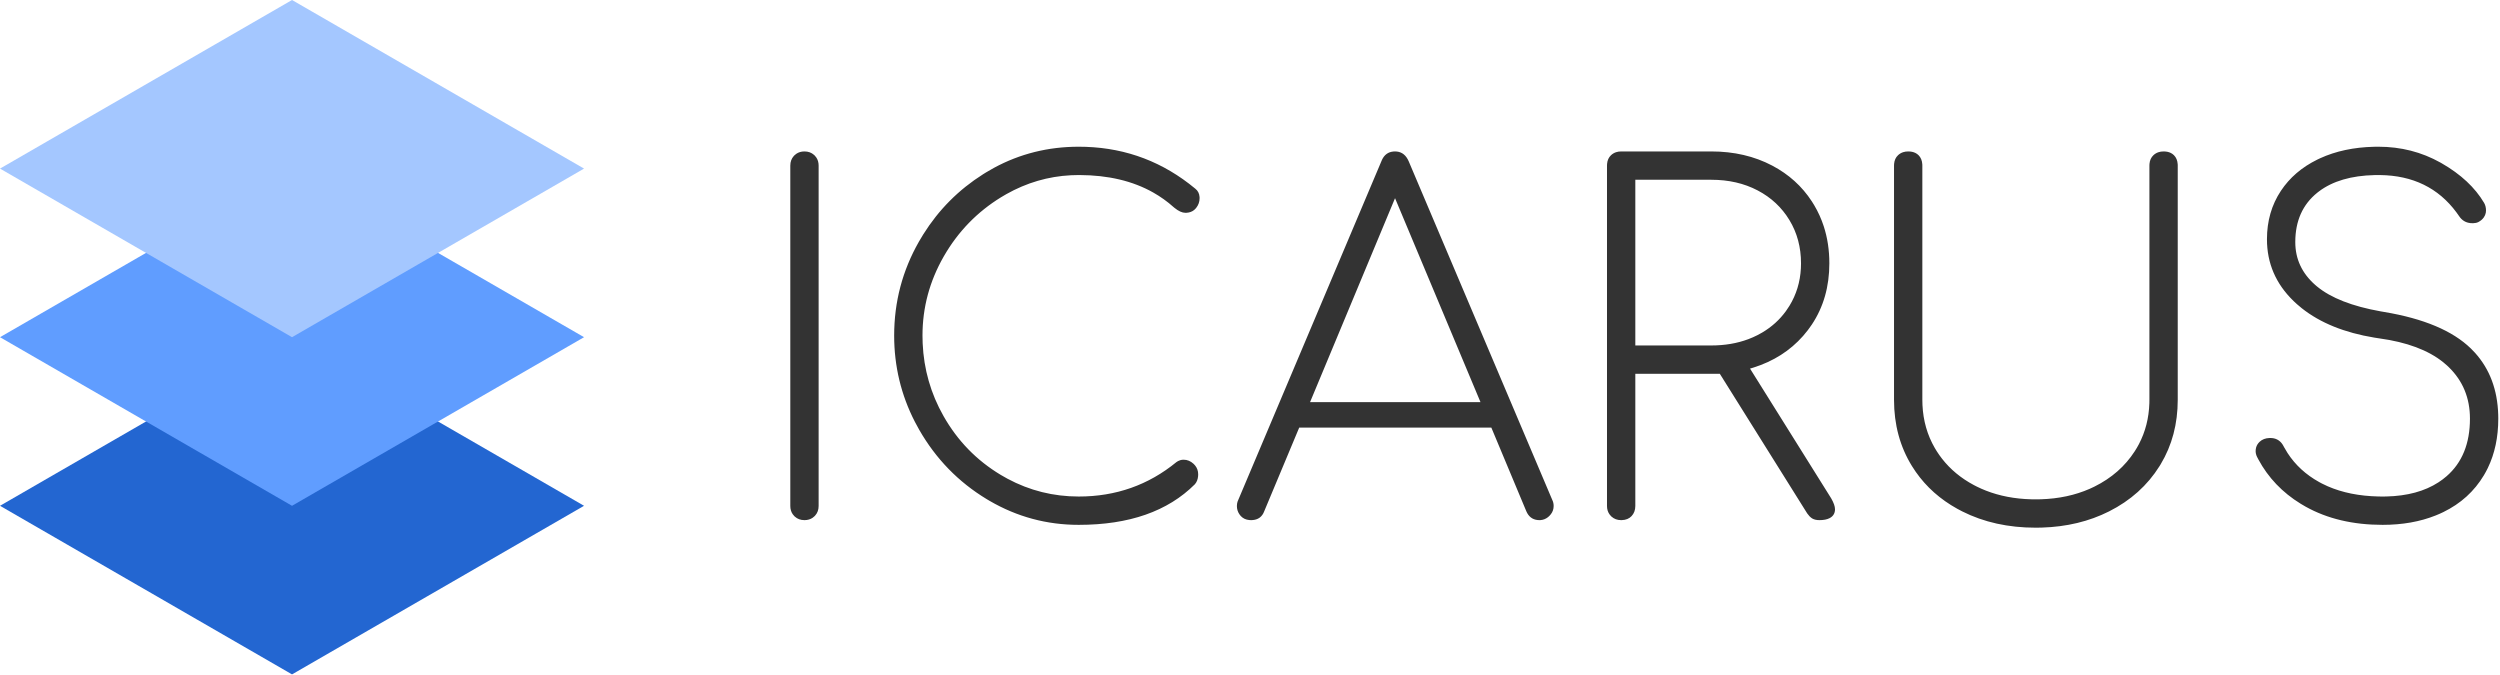
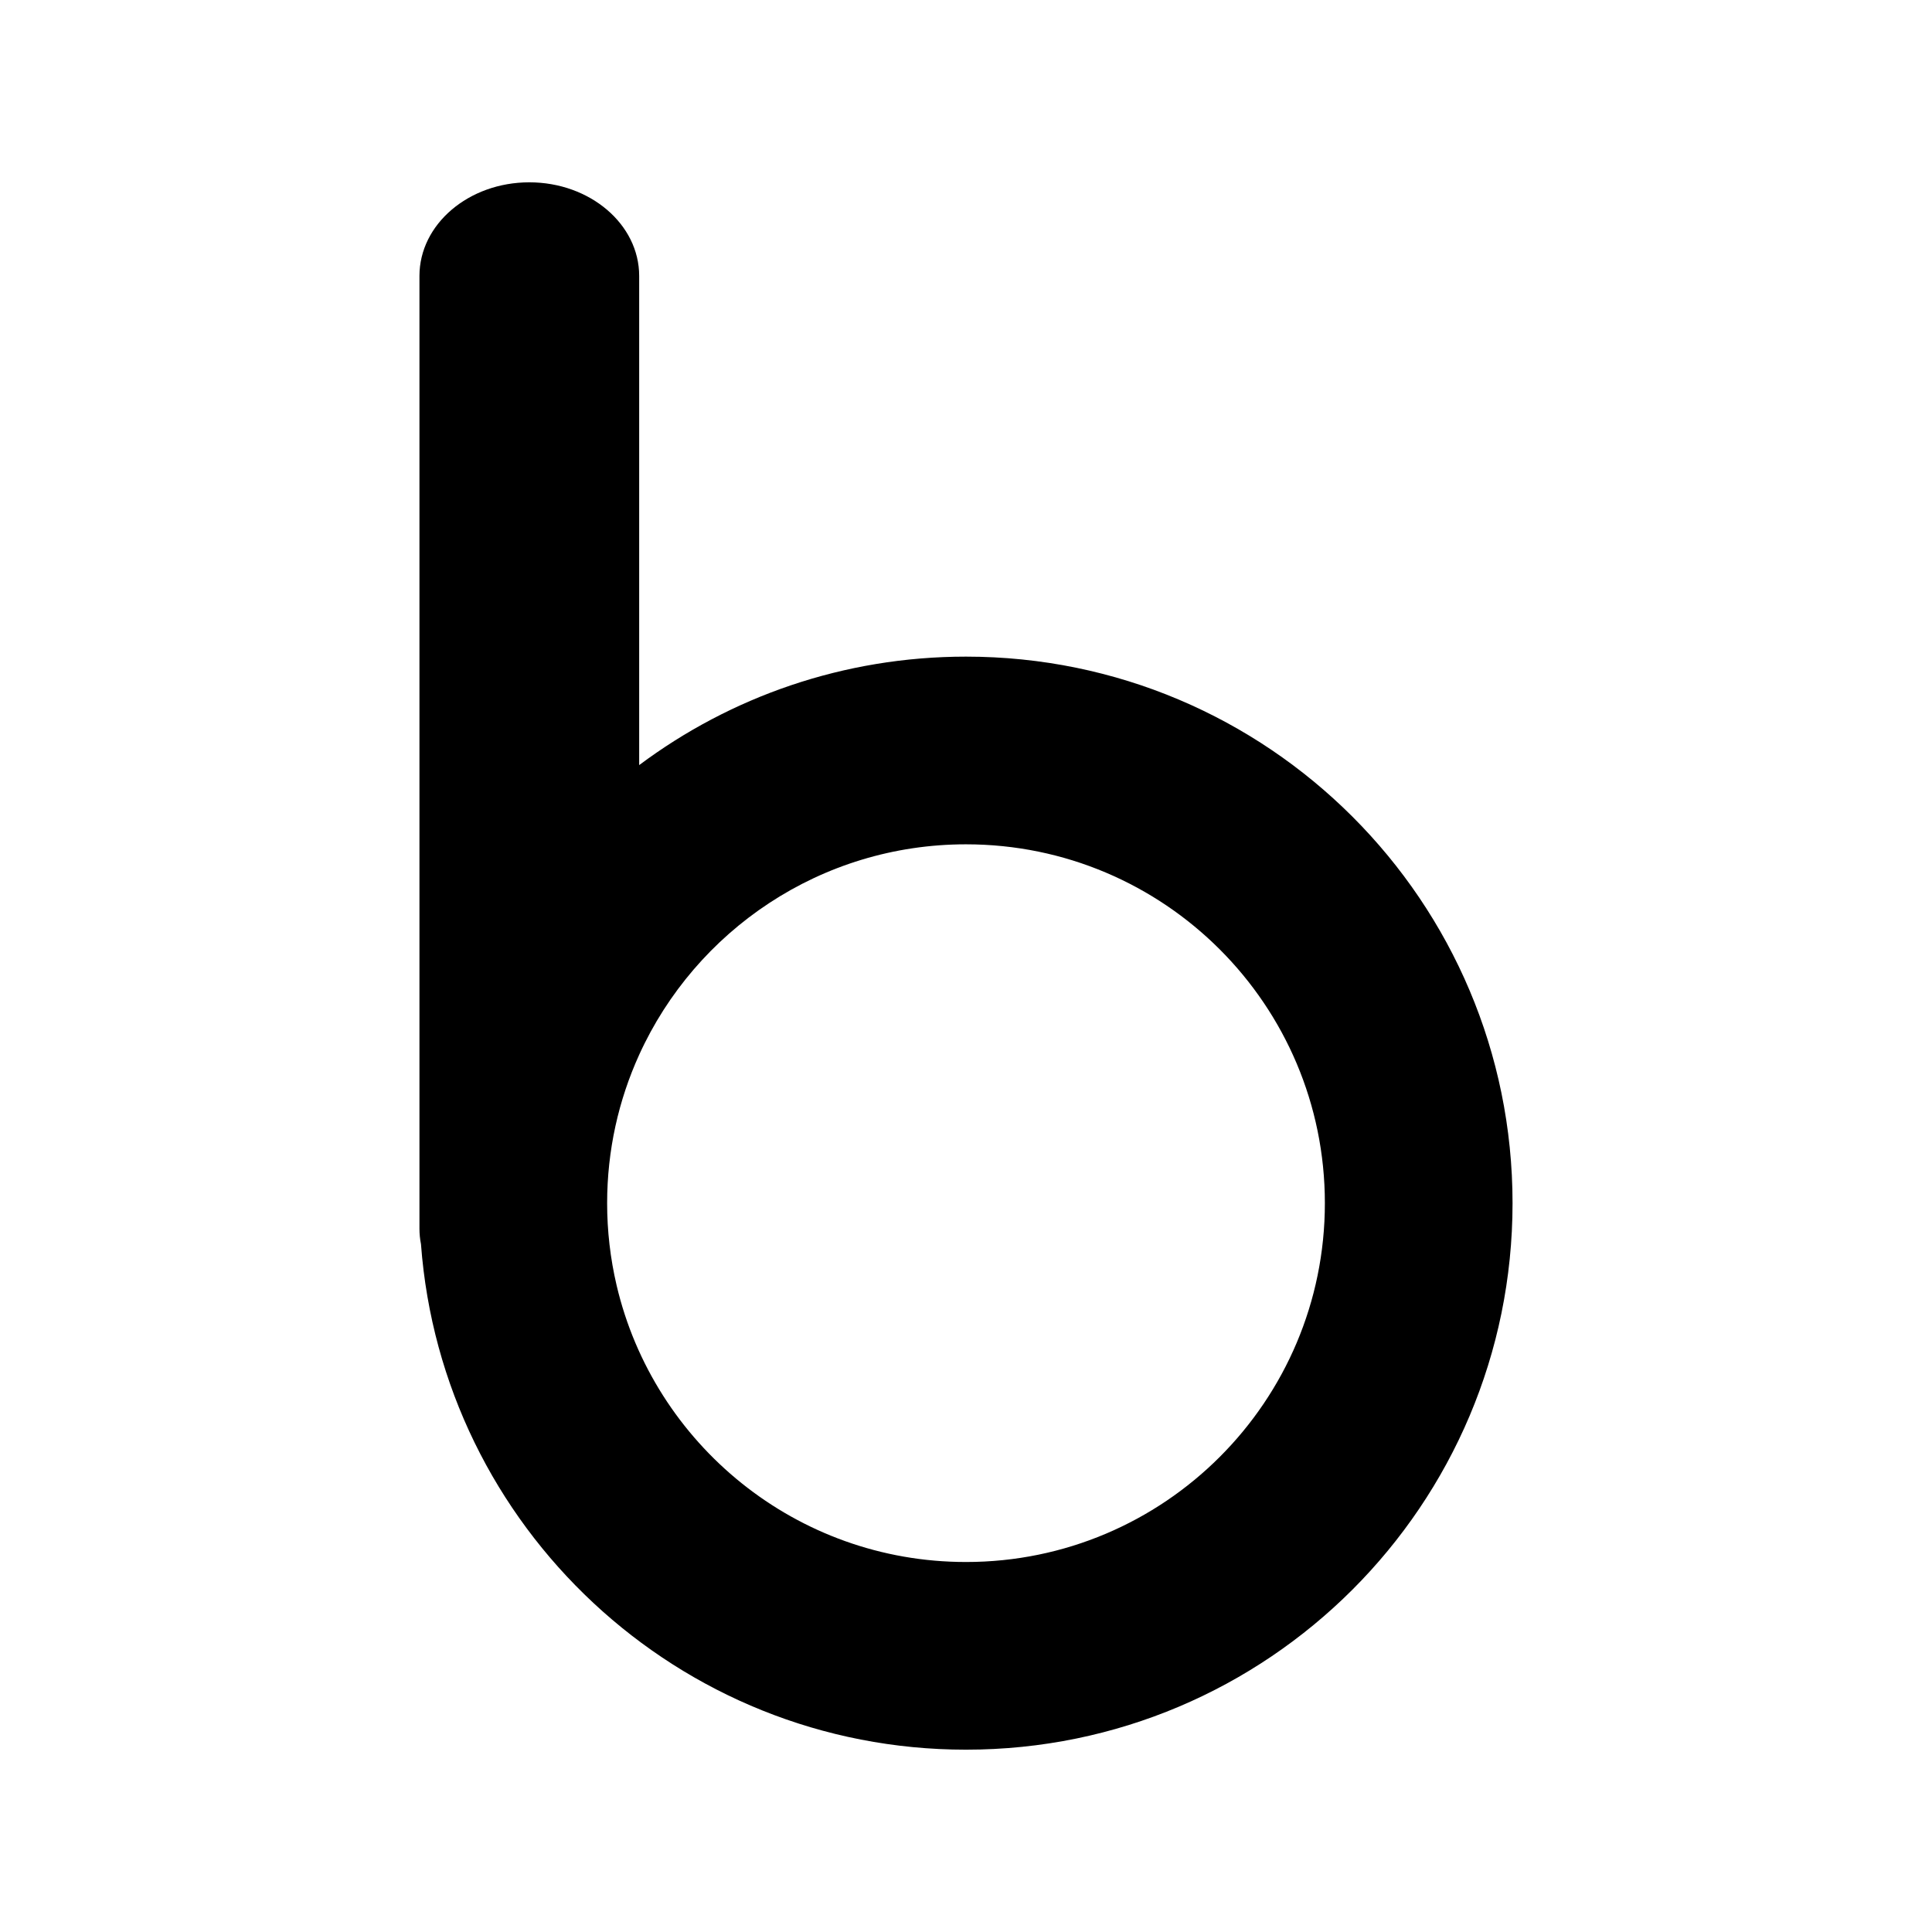
- <svg xmlns="http://www.w3.org/2000/svg" version="1.1" width="949" height="256" viewbox="0 0 949 256">
-   <path fill="#2366d1" d="M110.851 128L221.703 192L110.851 256L0 192Z" />
-   <path fill="#609dff" d="M110.851 64L221.703 128L110.851 192L0 128Z" />
-   <path fill="#a4c7ff" d="M110.851 0L221.703 64L110.851 128L0 64Z" />
-   <g transform="translate(300, 55.695), scale(0.7)" fill="#333">
-     <path d="M 613.888 10.24 L 613.888 137.216 A 60.705 60.705 0 0 0 613.954 140.055 Q 614.553 152.847 620.602 163.316 A 50.135 50.135 0 0 0 621.696 165.12 A 51.598 51.598 0 0 0 624.562 169.185 Q 631.357 177.897 641.762 183.449 A 63.11 63.11 0 0 0 643.456 184.32 A 61.649 61.649 0 0 0 648.369 186.492 Q 659.467 190.833 672.846 191.198 A 90.809 90.809 0 0 0 675.328 191.232 A 90.563 90.563 0 0 0 678.104 191.19 Q 692.78 190.74 704.7 185.489 A 61.259 61.259 0 0 0 707.2 184.32 Q 721.152 177.408 729.088 165.12 A 49.502 49.502 0 0 0 731.322 161.299 Q 736.63 151.203 736.997 139.036 A 60.335 60.335 0 0 0 737.024 137.216 L 737.024 10.24 A 10.857 10.857 0 0 1 737.062 9.315 Q 737.313 6.384 739.2 4.608 A 7.256 7.256 0 0 1 741.925 2.981 Q 743.196 2.56 744.704 2.56 Q 746.956 2.56 748.602 3.369 A 6.472 6.472 0 0 1 750.336 4.608 Q 752.167 6.439 752.361 9.499 A 11.729 11.729 0 0 1 752.384 10.24 L 752.384 137.216 Q 752.384 156.807 743.135 172.194 A 64.077 64.077 0 0 1 742.528 173.184 Q 732.672 188.928 715.136 197.76 Q 698.912 205.931 678.635 206.543 A 109.71 109.71 0 0 1 675.328 206.592 Q 653.056 206.592 635.52 197.76 A 77.835 77.835 0 0 1 632.828 196.338 Q 618.963 188.661 610.337 176.346 A 65.778 65.778 0 0 1 608.256 173.184 Q 598.528 157.44 598.528 137.216 L 598.528 10.24 A 10.857 10.857 0 0 1 598.566 9.315 Q 598.817 6.384 600.704 4.608 A 7.256 7.256 0 0 1 603.429 2.981 Q 604.7 2.56 606.208 2.56 Q 608.46 2.56 610.106 3.369 A 6.472 6.472 0 0 1 611.84 4.608 Q 613.671 6.439 613.865 9.499 A 11.729 11.729 0 0 1 613.888 10.24 Z M 895.488 8.96 A 69.507 69.507 0 0 0 894.88 8.615 Q 879.509 0 861.184 0 A 100.005 100.005 0 0 0 858.79 0.028 Q 842.342 0.422 829.568 6.272 A 61.75 61.75 0 0 0 828.078 6.979 Q 815.456 13.172 808.32 23.936 Q 800.768 35.328 800.768 50.176 Q 800.768 69.697 815.175 83.659 A 59.222 59.222 0 0 0 817.024 85.376 A 60.63 60.63 0 0 0 819.68 87.606 Q 834.727 99.526 859.059 103.529 A 133.91 133.91 0 0 0 861.696 103.936 Q 884.116 107.004 896.419 116.925 A 41.61 41.61 0 0 1 898.432 118.656 A 43.592 43.592 0 0 1 899.28 119.455 Q 910.848 130.653 910.848 147.456 Q 910.848 167.68 898.176 178.688 A 39.281 39.281 0 0 1 893.72 182.034 Q 882.522 189.266 865.531 189.672 A 85.481 85.481 0 0 1 863.488 189.696 A 102.18 102.18 0 0 1 861.3 189.673 Q 845.567 189.336 833.654 184.112 A 55.097 55.097 0 0 1 830.592 182.656 A 56.619 56.619 0 0 1 829.066 181.842 Q 818.274 175.871 811.94 166.114 A 47.528 47.528 0 0 1 809.984 162.816 A 12.115 12.115 0 0 0 809.808 162.46 Q 807.734 158.428 803.571 158.002 A 9.942 9.942 0 0 0 802.56 157.952 A 12.194 12.194 0 0 0 802.217 157.957 Q 798.871 158.051 796.8 160 A 7.449 7.449 0 0 0 796.119 160.731 Q 794.934 162.191 794.688 164.094 A 8.003 8.003 0 0 0 794.624 165.12 A 6.218 6.218 0 0 0 794.708 166.137 Q 794.803 166.708 795.004 167.28 A 7.895 7.895 0 0 0 795.392 168.192 A 65.044 65.044 0 0 0 796.099 169.546 Q 804.091 184.419 819.055 193.615 A 74.4 74.4 0 0 0 821.76 195.2 Q 839.424 205.056 863.488 205.056 Q 879.548 205.056 892.299 199.951 A 62.036 62.036 0 0 0 896.384 198.144 Q 910.592 191.232 918.4 178.176 A 51.186 51.186 0 0 0 920.533 174.225 Q 926.208 162.515 926.208 147.456 A 72.811 72.811 0 0 0 926.178 145.354 Q 925.592 125.061 913.589 111.755 A 49.8 49.8 0 0 0 911.36 109.44 Q 896.512 94.976 864.256 89.6 A 157.882 157.882 0 0 1 862.446 89.288 Q 839.242 85.142 827.904 75.776 A 41.218 41.218 0 0 1 826.977 74.987 Q 816.128 65.472 816.128 51.712 A 49.293 49.293 0 0 1 816.128 51.578 Q 816.175 34.522 828.032 24.96 A 35.234 35.234 0 0 1 828.891 24.289 Q 840.118 15.794 859.213 15.381 A 91.194 91.194 0 0 1 861.184 15.36 A 73.044 73.044 0 0 1 862.037 15.365 Q 888.747 15.677 903.514 35.593 A 59.37 59.37 0 0 1 904.96 37.632 Q 907.22 41.022 911.076 41.419 A 10.261 10.261 0 0 0 912.128 41.472 A 14.543 14.543 0 0 0 912.743 41.459 Q 914.336 41.392 915.2 40.96 A 10.655 10.655 0 0 0 915.336 40.891 Q 916.348 40.366 917.135 39.681 A 7.607 7.607 0 0 0 918.4 38.272 Q 919.197 37.122 919.442 35.787 A 6.761 6.761 0 0 0 919.552 34.56 Q 919.552 32.256 918.528 30.464 Q 911.104 17.92 895.488 8.96 Z M 160.311 0.068 A 110.648 110.648 0 0 0 156.416 0 Q 131.565 0 110.402 11.483 A 99.343 99.343 0 0 0 106.112 13.952 A 109.009 109.009 0 0 0 104.543 14.926 Q 84.677 27.489 72.14 47.479 A 111.393 111.393 0 0 0 69.76 51.456 Q 56.32 75.008 56.32 102.4 Q 56.32 127.331 67.56 149.187 A 107.592 107.592 0 0 0 69.888 153.472 Q 83.456 177.152 106.496 191.104 A 103.444 103.444 0 0 0 108.082 192.045 Q 130.459 205.056 156.416 205.056 Q 197.376 205.056 219.392 183.04 Q 220.918 181.296 221.145 178.624 A 11.364 11.364 0 0 0 221.184 177.664 Q 221.184 174.906 219.514 172.852 A 8.614 8.614 0 0 0 218.752 172.032 A 10.501 10.501 0 0 0 218.638 171.925 Q 216.248 169.728 213.248 169.728 A 6.244 6.244 0 0 0 211.549 169.961 Q 210.906 170.141 210.291 170.463 A 7.508 7.508 0 0 0 209.408 171.008 Q 186.624 189.696 156.416 189.696 Q 135.765 189.696 117.743 180.022 A 87.237 87.237 0 0 1 114.048 177.92 Q 94.464 166.144 83.072 146.048 Q 72.704 127.758 71.772 106.604 A 95.549 95.549 0 0 1 71.68 102.4 Q 71.68 79.616 83.2 59.52 A 97.348 97.348 0 0 1 83.35 59.26 Q 94.847 39.346 114.304 27.392 A 88.056 88.056 0 0 1 117.155 25.713 Q 133.663 16.406 152.218 15.466 A 82.911 82.911 0 0 1 156.416 15.36 A 117.212 117.212 0 0 1 156.817 15.361 Q 180.184 15.441 196.829 24.848 A 63.01 63.01 0 0 1 207.872 32.768 A 23.034 23.034 0 0 0 208.339 33.158 Q 211.641 35.84 214.272 35.84 A 9.974 9.974 0 0 0 214.911 35.82 Q 217.343 35.664 219.009 34.296 A 6.873 6.873 0 0 0 219.904 33.408 A 9.994 9.994 0 0 0 220.133 33.126 Q 221.952 30.799 221.952 27.904 A 8.988 8.988 0 0 0 221.929 27.259 Q 221.724 24.398 219.648 22.784 A 110.881 110.881 0 0 0 219.543 22.697 Q 193.686 1.244 160.311 0.068 Z M 551.168 198.4 L 504.064 123.136 L 499.456 123.136 L 458.24 123.136 L 458.24 194.816 Q 458.24 198.144 456.192 200.32 Q 454.232 202.403 450.865 202.492 A 11.487 11.487 0 0 1 450.56 202.496 Q 447.452 202.496 445.349 200.598 A 7.871 7.871 0 0 1 445.056 200.32 A 7.525 7.525 0 0 1 444.182 199.275 Q 442.889 197.403 442.88 194.85 A 10.179 10.179 0 0 1 442.88 194.816 L 442.88 10.24 A 10.857 10.857 0 0 1 442.918 9.315 Q 443.169 6.384 445.056 4.608 A 7.256 7.256 0 0 1 447.781 2.981 Q 449.052 2.56 450.56 2.56 L 499.456 2.56 Q 517.888 2.56 532.48 10.24 Q 545.954 17.332 553.971 29.662 A 58.968 58.968 0 0 1 555.264 31.744 A 56.737 56.737 0 0 1 560.414 43.13 Q 563.456 52.468 563.456 63.232 Q 563.456 82.2 553.946 96.465 A 56.692 56.692 0 0 1 551.808 99.456 A 58.849 58.849 0 0 1 549.212 102.618 Q 538.621 114.637 522.253 119.779 A 72.195 72.195 0 0 1 520.448 120.32 L 564.48 190.72 Q 566.528 194.304 566.528 196.608 A 6.599 6.599 0 0 1 566.478 197.436 Q 566.253 199.208 565.035 200.395 A 5.625 5.625 0 0 1 564.352 200.96 A 6.473 6.473 0 0 1 563.547 201.443 Q 561.472 202.496 558.08 202.496 Q 555.751 202.496 554.27 201.649 A 4.911 4.911 0 0 1 553.984 201.472 Q 552.654 200.585 551.515 198.93 A 14.447 14.447 0 0 1 551.168 198.4 Z M 399.104 197.632 L 380.16 152.32 L 275.968 152.32 L 257.024 197.632 Q 255.324 202.248 250.396 202.483 A 11.297 11.297 0 0 1 249.856 202.496 A 10.258 10.258 0 0 1 248.931 202.455 Q 246.143 202.203 244.4 200.383 A 6.997 6.997 0 0 1 244.224 200.192 A 8.678 8.678 0 0 1 243.477 199.224 Q 242.176 197.264 242.176 194.816 A 7.805 7.805 0 0 1 242.282 193.521 A 7.181 7.181 0 0 1 242.944 191.488 L 320.512 7.936 A 12.196 12.196 0 0 1 320.852 7.129 Q 322.805 2.936 327.14 2.591 A 10.038 10.038 0 0 1 327.936 2.56 A 9.004 9.004 0 0 1 328.947 2.615 Q 333.29 3.106 335.36 7.936 L 413.184 191.488 Q 413.952 193.024 413.952 194.816 A 7.64 7.64 0 0 1 413.846 196.101 Q 413.457 198.383 411.648 200.192 A 9.044 9.044 0 0 1 410.871 200.886 Q 409.083 202.303 406.879 202.473 A 7.908 7.908 0 0 1 406.272 202.496 A 9.93 9.93 0 0 1 405.339 202.453 Q 400.96 202.04 399.104 197.632 Z M 15.36 10.24 L 15.36 194.816 Q 15.36 197.924 13.462 200.027 A 7.871 7.871 0 0 1 13.184 200.32 A 7.525 7.525 0 0 1 12.139 201.194 Q 10.267 202.487 7.714 202.496 A 10.179 10.179 0 0 1 7.68 202.496 Q 4.572 202.496 2.469 200.598 A 7.871 7.871 0 0 1 2.176 200.32 A 7.525 7.525 0 0 1 1.302 199.275 Q 0.009 197.403 0 194.85 A 10.179 10.179 0 0 1 0 194.816 L 0 10.24 Q 0 7.132 1.898 5.029 A 7.871 7.871 0 0 1 2.176 4.736 A 7.525 7.525 0 0 1 3.221 3.862 Q 5.093 2.569 7.646 2.56 A 10.179 10.179 0 0 1 7.68 2.56 Q 10.788 2.56 12.891 4.458 A 7.871 7.871 0 0 1 13.184 4.736 A 7.525 7.525 0 0 1 14.058 5.781 Q 15.351 7.653 15.36 10.206 A 10.179 10.179 0 0 1 15.36 10.24 Z M 281.856 138.496 L 374.272 138.496 L 327.936 27.904 L 281.856 138.496 Z M 458.24 107.776 L 499.456 107.776 Q 510.418 107.776 519.519 104.362 A 48.175 48.175 0 0 0 524.544 102.144 A 47.471 47.471 0 0 0 527.059 100.761 Q 534.75 96.219 539.878 89.183 A 43.678 43.678 0 0 0 541.824 86.272 Q 547.436 77.109 548.027 65.896 A 50.673 50.673 0 0 0 548.096 63.232 Q 548.096 50.176 541.824 39.808 Q 535.552 29.44 524.544 23.68 Q 513.536 17.92 499.456 17.92 L 458.24 17.92 L 458.24 107.776 Z" vector-effect="non-scaling-stroke" />
-   </g>
+ <svg xmlns="http://www.w3.org/2000/svg" t="1562553962094" class="icon" viewBox="0 0 1024 1024" version="1.1" p-id="1575" width="200" height="200">
+   <defs>
+     <style type="text/css" />
+   </defs>
+   <path d="M512 348.029c-64.938 0-124.901 21.381-173.222 57.491V146.256c0-27.404-26.079-49.621-58.233-49.621-32.147 0-58.229 22.217-58.229 49.621V651.205c0 2.8 0.287 5.542 0.811 8.215 11.114 149.83 136.243 267.946 288.872 267.946 160.02 0 289.681-129.692 289.681-289.669S672.02 348.029 512 348.029z m0 479.863c-90.01 0-165.452-62.566-185.174-146.586a190.755 190.755 0 0 1-5.032-43.608c0-28.049 6.081-54.678 16.984-78.647 29.932-65.796 96.252-111.544 173.222-111.544 105.071 0 190.208 85.154 190.208 190.194 0 105.036-85.137 190.192-190.208 190.192z" fill="" p-id="1576" />
</svg>
